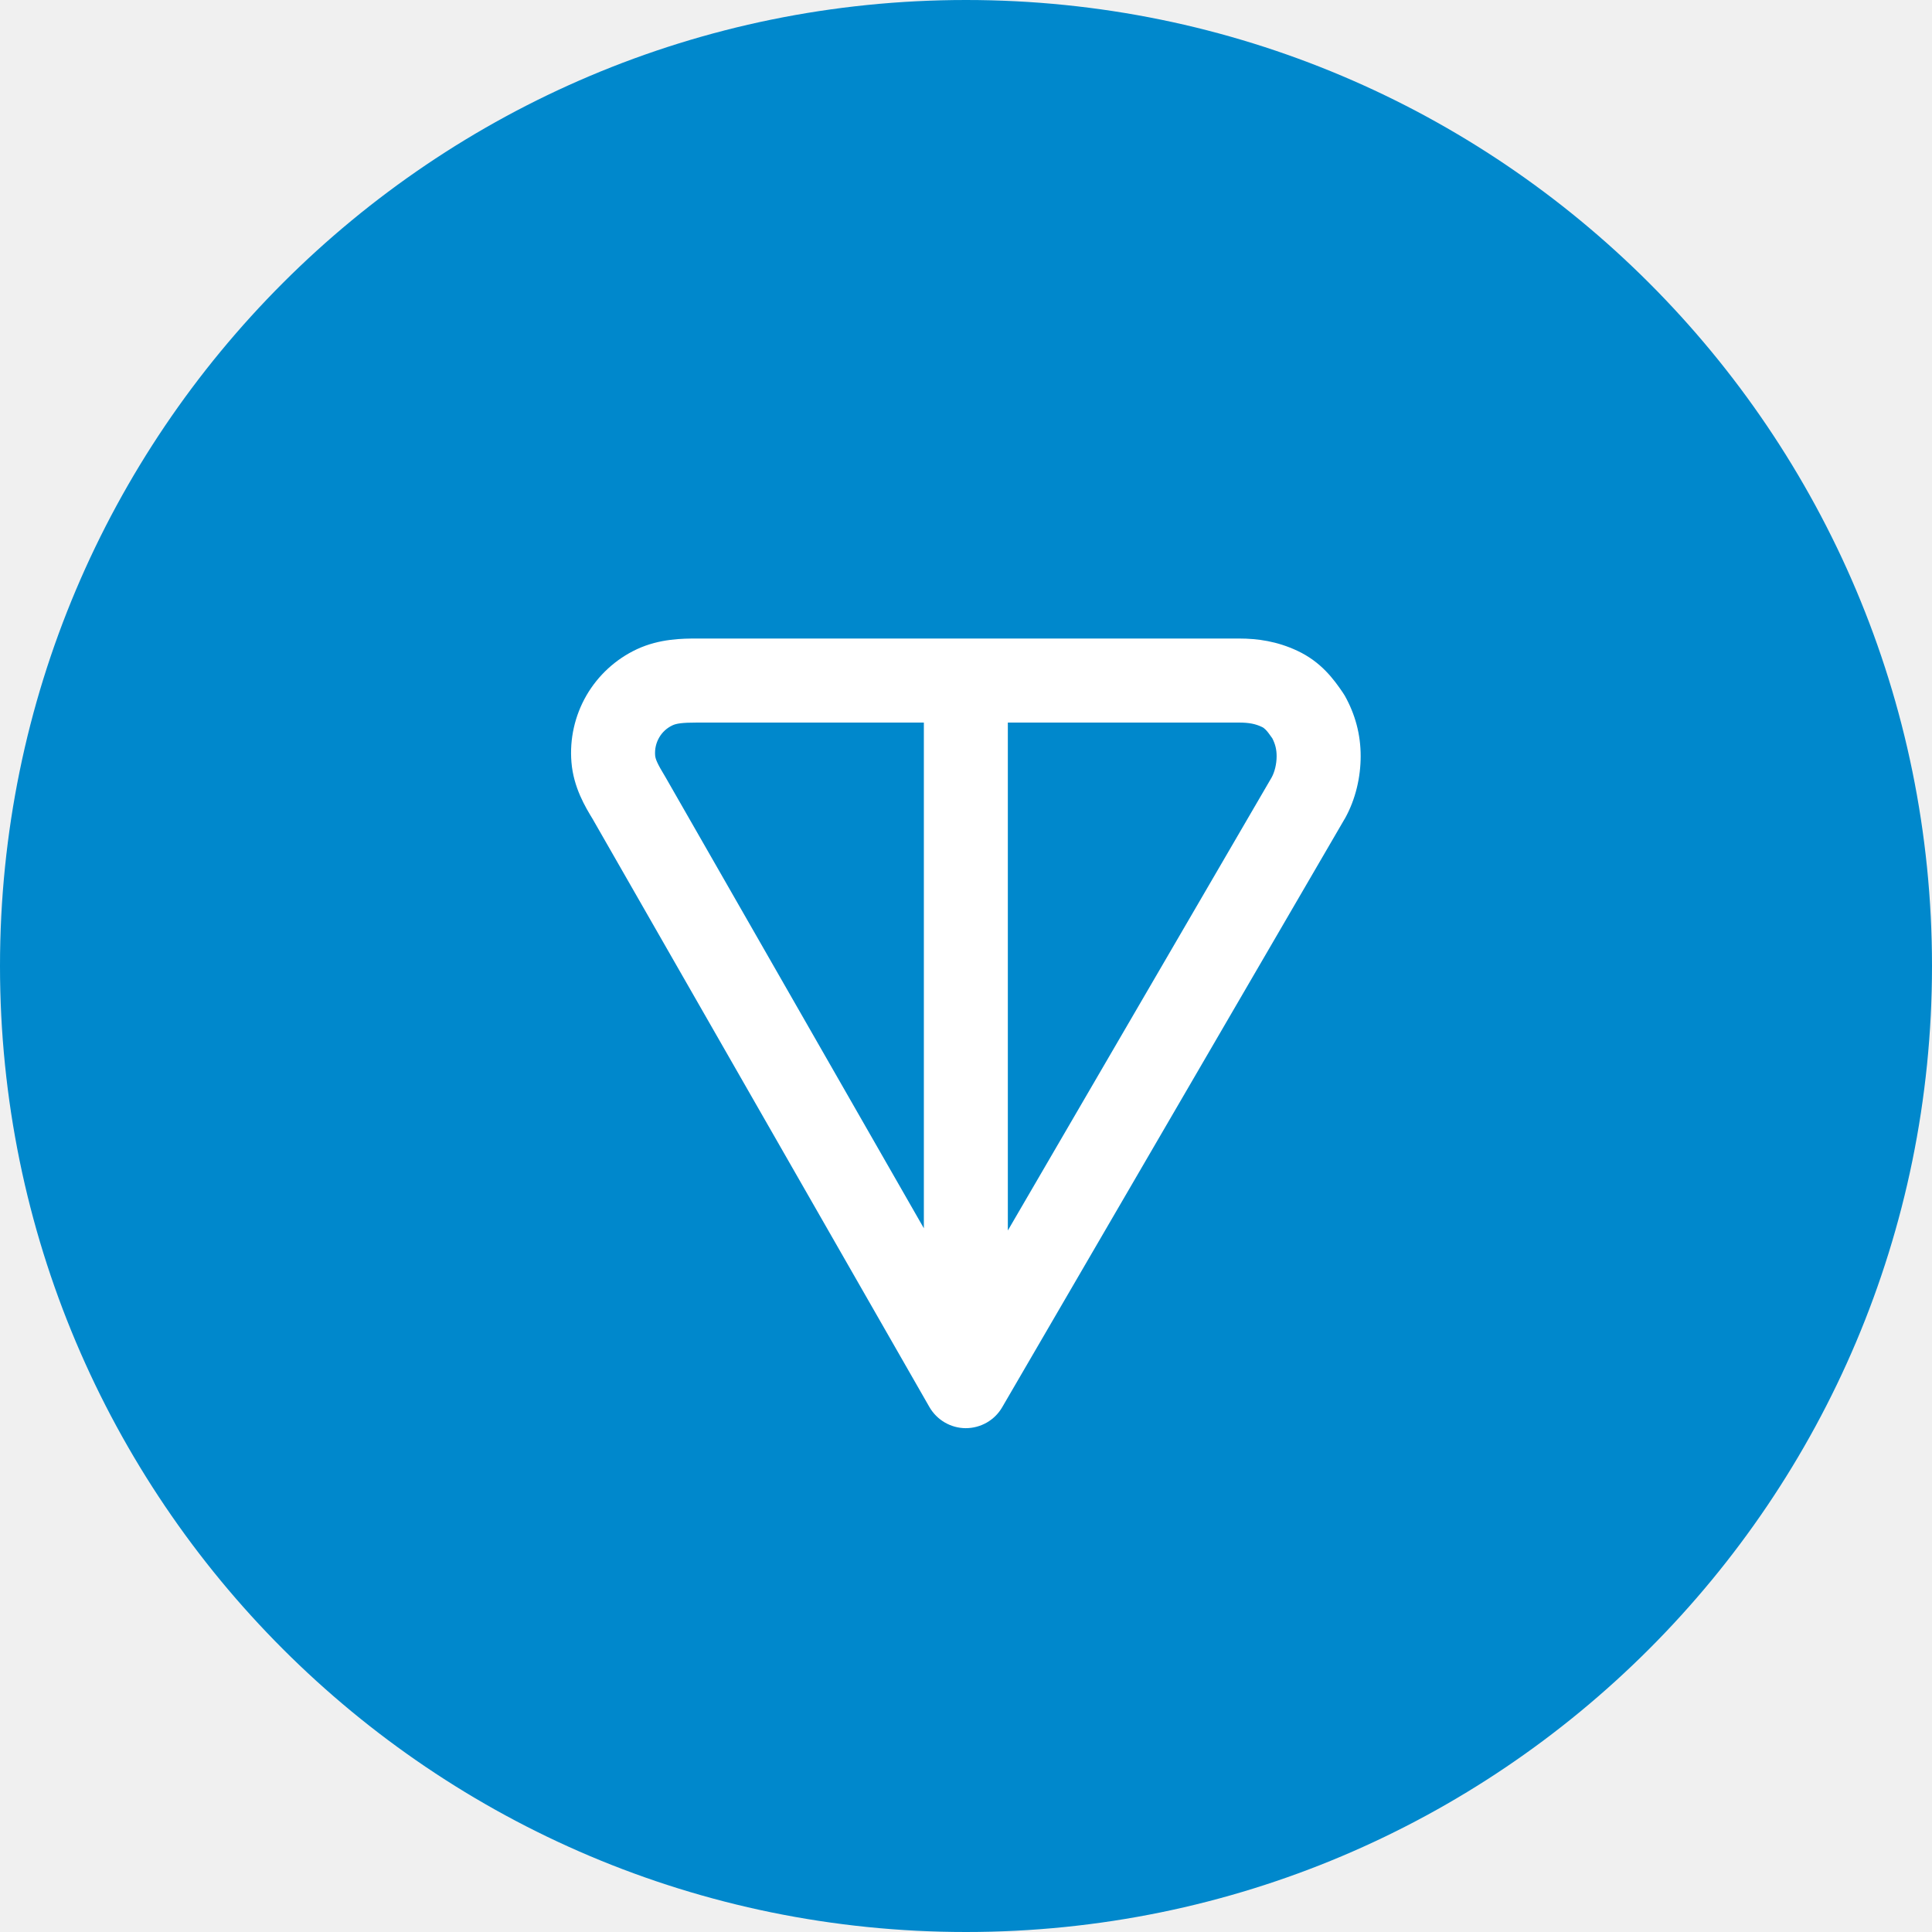
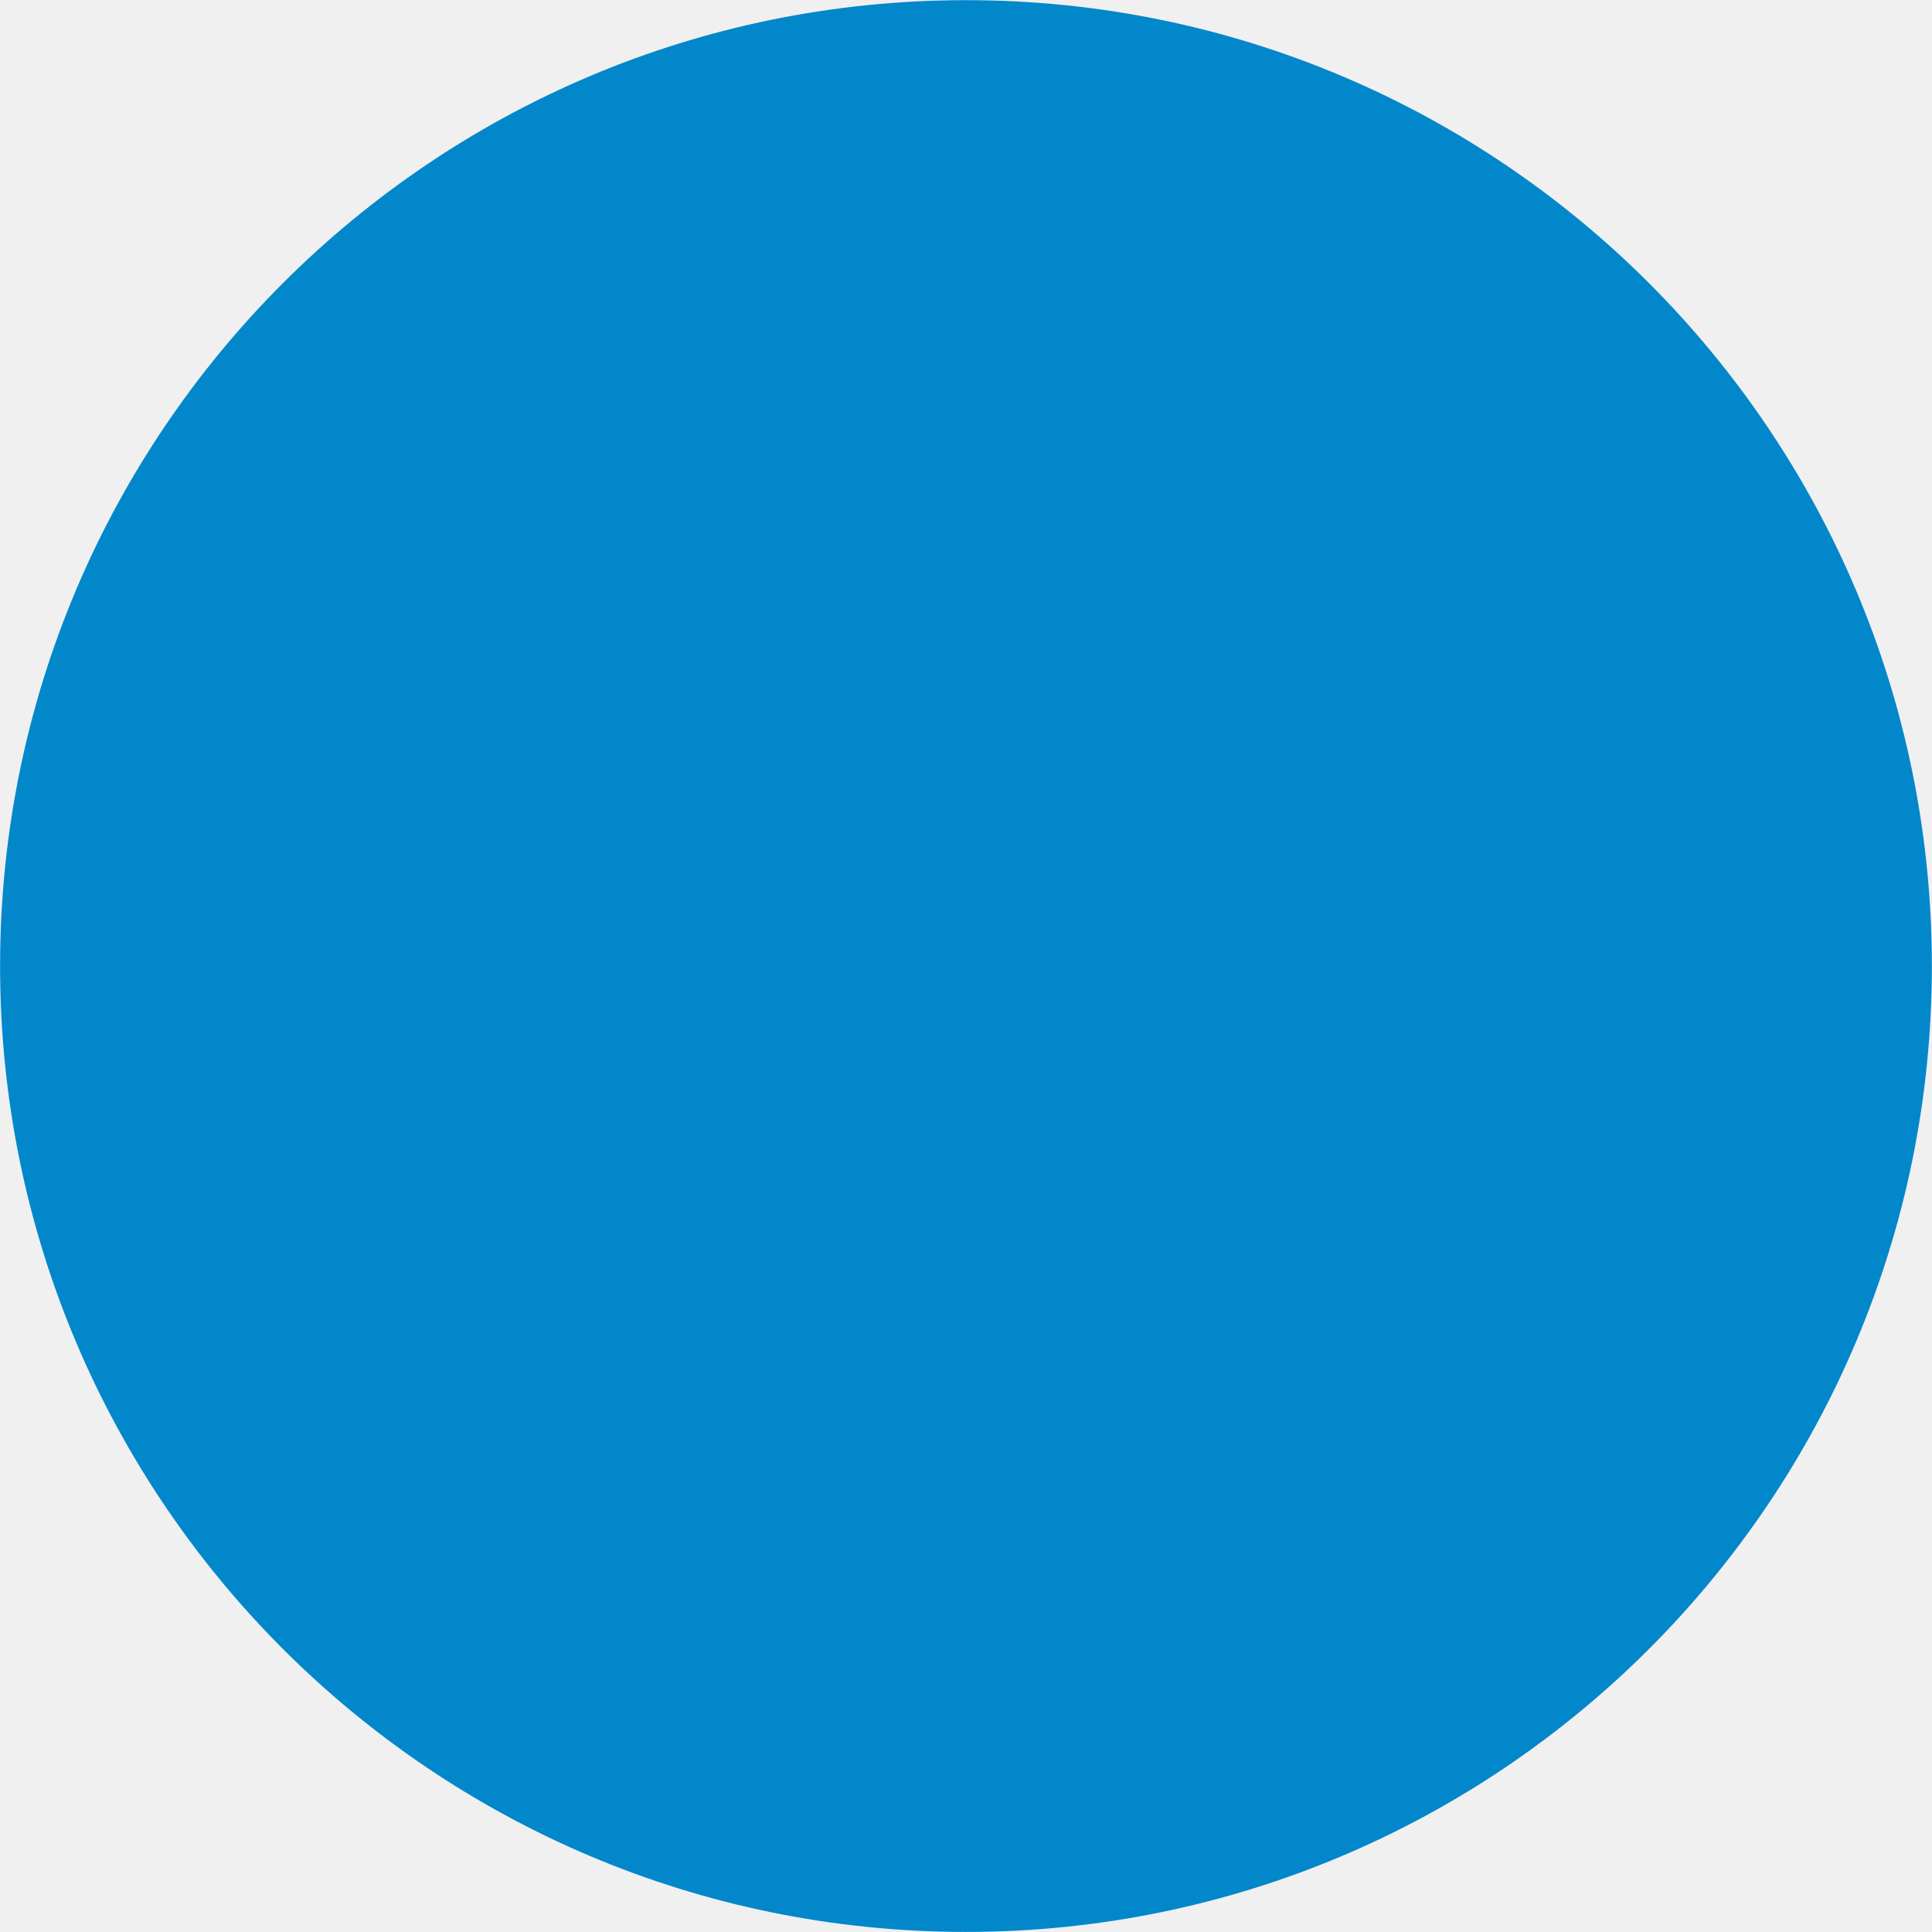
- <svg xmlns="http://www.w3.org/2000/svg" width="32" height="32" viewBox="0 0 32 32" fill="none">
-   <path d="M16 32C24.837 32 32 24.837 32 16C32 7.163 24.837 0 16 0C7.163 0 0 7.163 0 16C0 24.837 7.163 32 16 32Z" fill="#0088CC" />
-   <path fill-rule="evenodd" clip-rule="evenodd" d="M11.546 10.576H20.519C20.837 10.576 21.154 10.623 21.486 10.778C21.883 10.963 22.094 11.255 22.241 11.471C22.253 11.488 22.264 11.505 22.274 11.523C22.447 11.832 22.537 12.165 22.537 12.524C22.537 12.865 22.456 13.237 22.274 13.561C22.272 13.564 22.27 13.567 22.268 13.57L16.599 23.309C16.474 23.524 16.244 23.655 15.995 23.655C15.747 23.654 15.518 23.52 15.394 23.305L9.828 13.586C9.827 13.584 9.825 13.581 9.824 13.578C9.696 13.369 9.499 13.044 9.465 12.625C9.433 12.24 9.52 11.854 9.713 11.519C9.907 11.185 10.198 10.917 10.549 10.753C10.925 10.578 11.305 10.576 11.546 10.576ZM15.302 11.968H11.546C11.299 11.968 11.204 11.983 11.138 12.014C11.046 12.057 10.969 12.127 10.918 12.216C10.866 12.305 10.843 12.408 10.851 12.511C10.856 12.57 10.88 12.638 11.023 12.873C11.026 12.877 11.029 12.882 11.031 12.887L15.302 20.344V11.968ZM16.693 11.968V20.381L21.063 12.876C21.112 12.786 21.145 12.656 21.145 12.524C21.145 12.417 21.123 12.324 21.073 12.228C21.021 12.153 20.99 12.113 20.963 12.086C20.94 12.063 20.923 12.05 20.898 12.039C20.794 11.99 20.689 11.968 20.519 11.968H16.693Z" fill="white" />
+ <svg xmlns="http://www.w3.org/2000/svg" width="8.467mm" height="8.467mm" viewBox="0 0 8.467 8.467" version="1.1" id="svg1696">
+   <defs id="defs1693" />
+   <g id="layer1" transform="translate(-132.9596,-215.8783)">
+     <rect style="fill:none;fill-opacity:1;stroke-width:2.619;stroke-linecap:round;stroke-linejoin:round;stop-color:#000000" id="rect318-6" width="8.467" height="8.467" x="132.96" y="215.878" />
+     <circle style="fill:#0287cb;fill-opacity:1;stroke-width:2.619;stroke-linecap:round;stroke-linejoin:round;stop-color:#000000" id="path1377" cx="137.193" cy="220.112" r="4.233" />
+   </g>
</svg>
